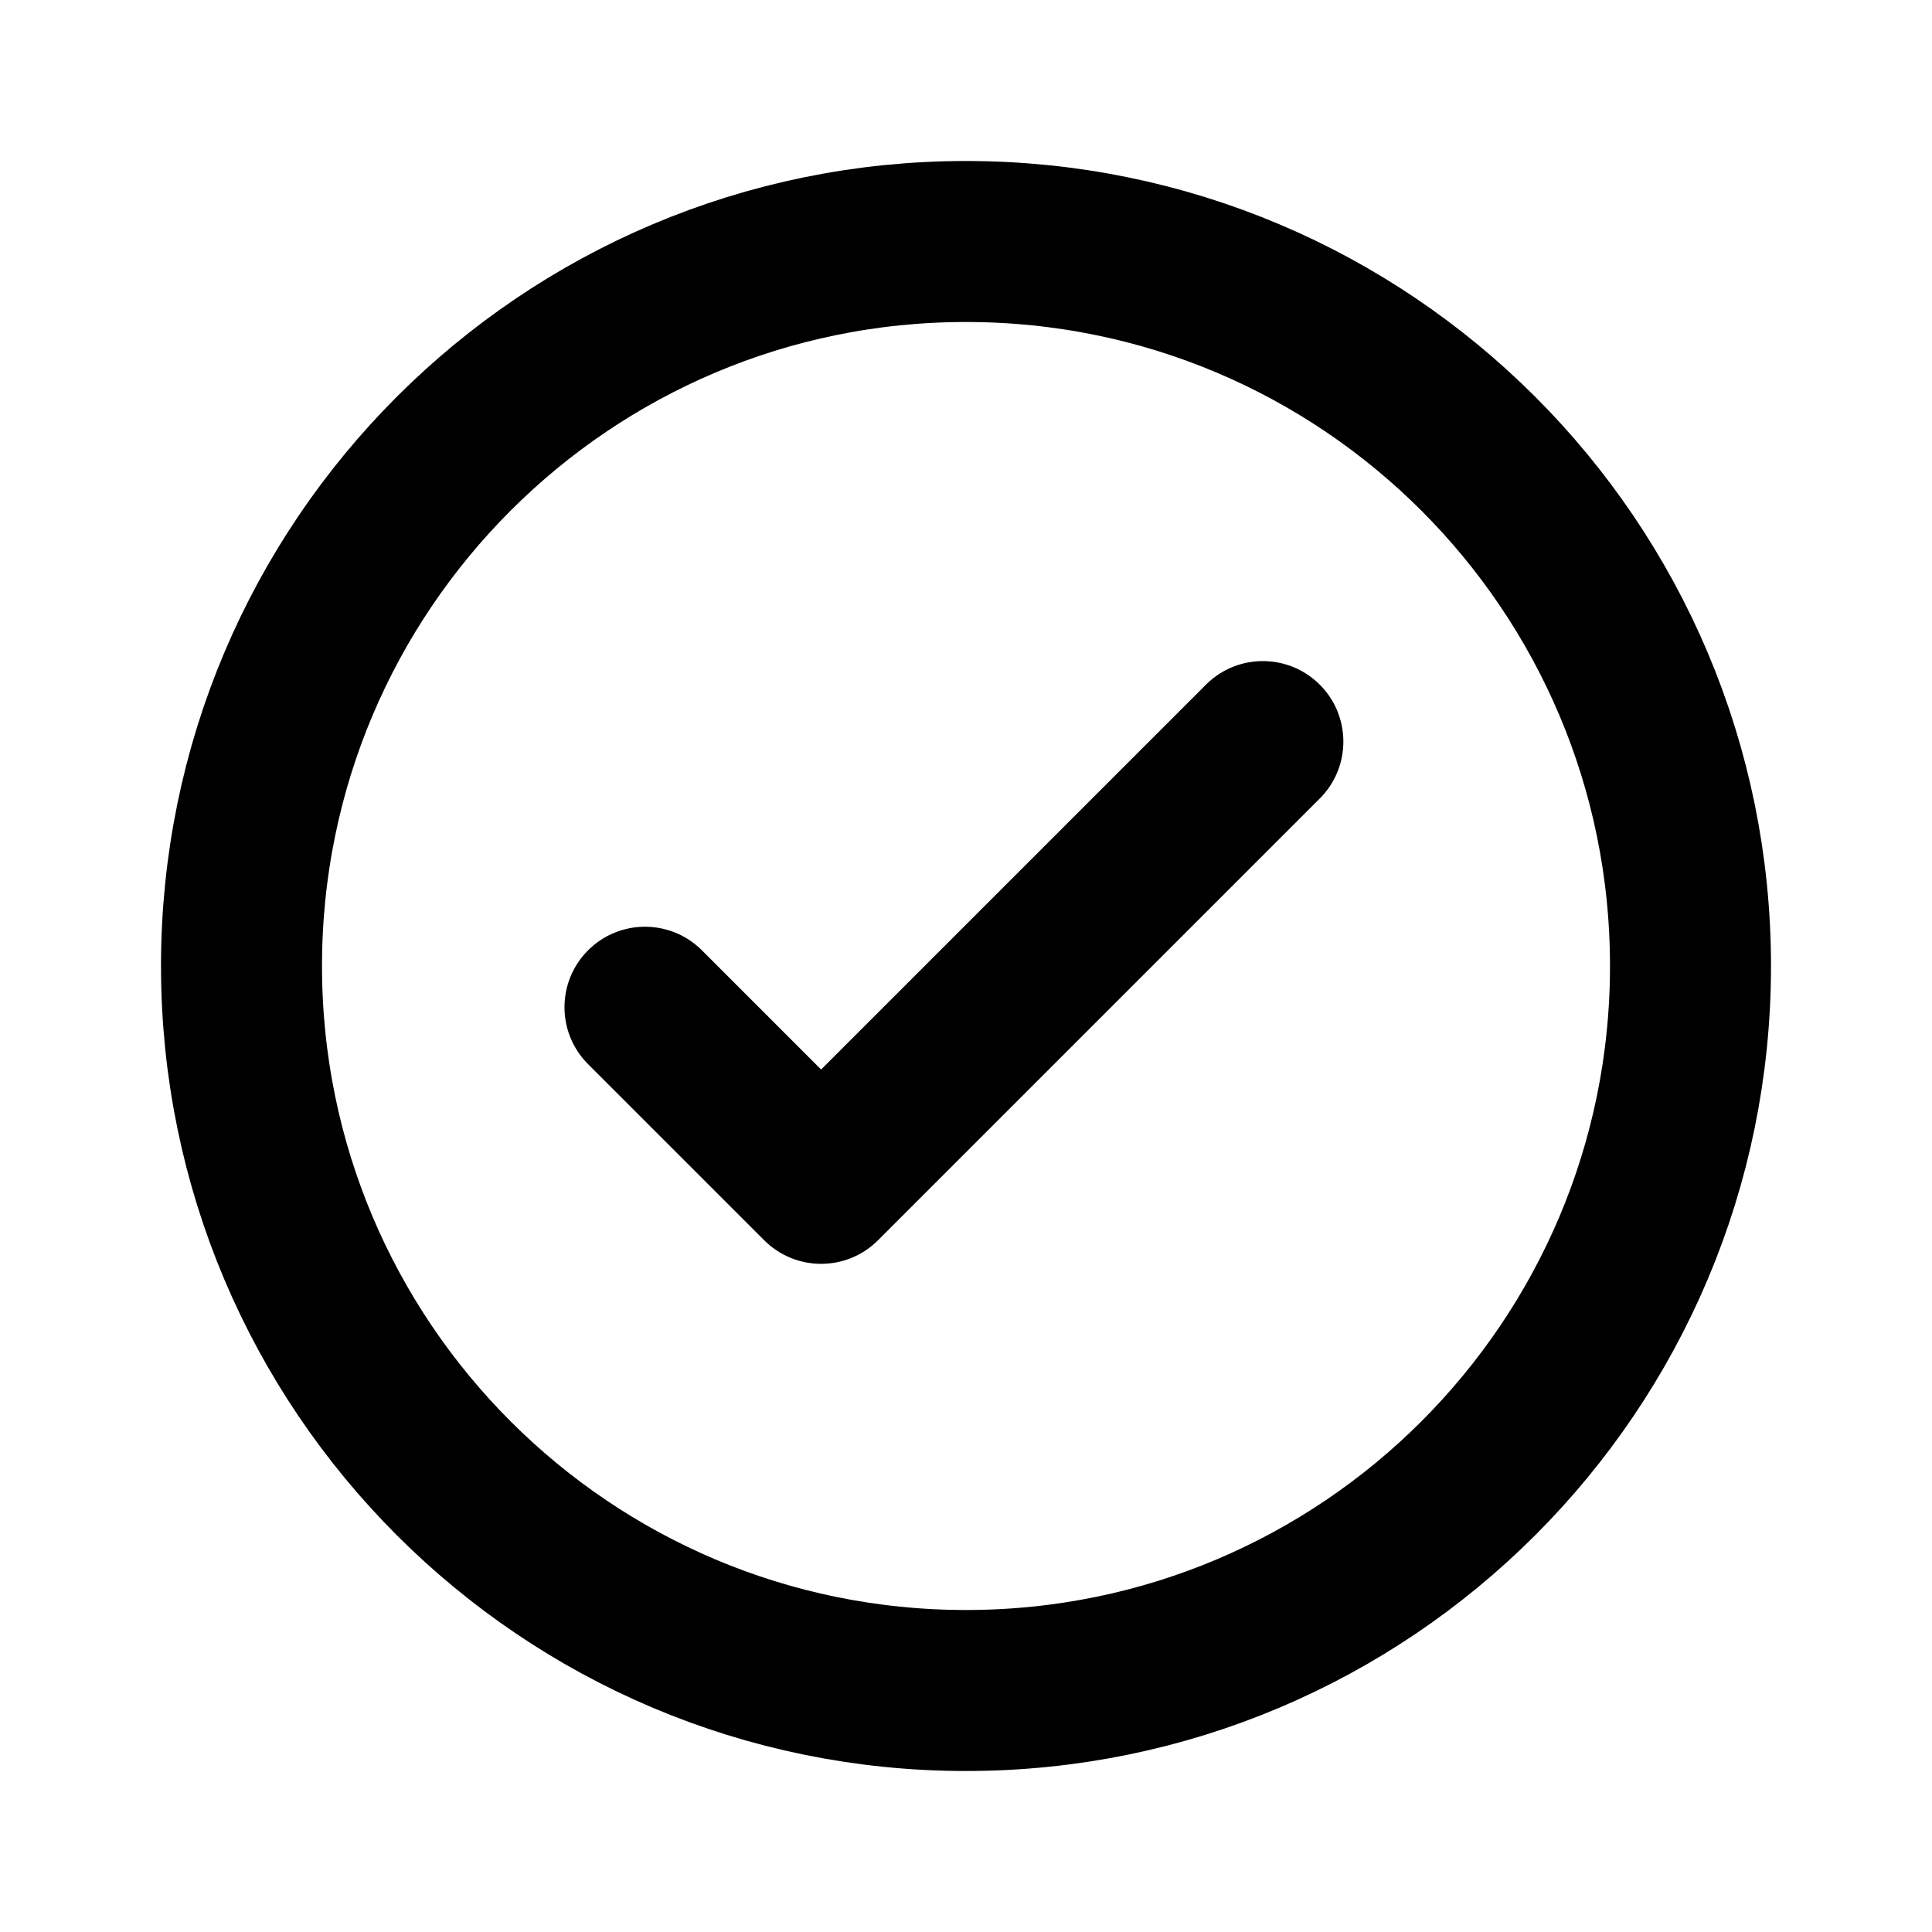
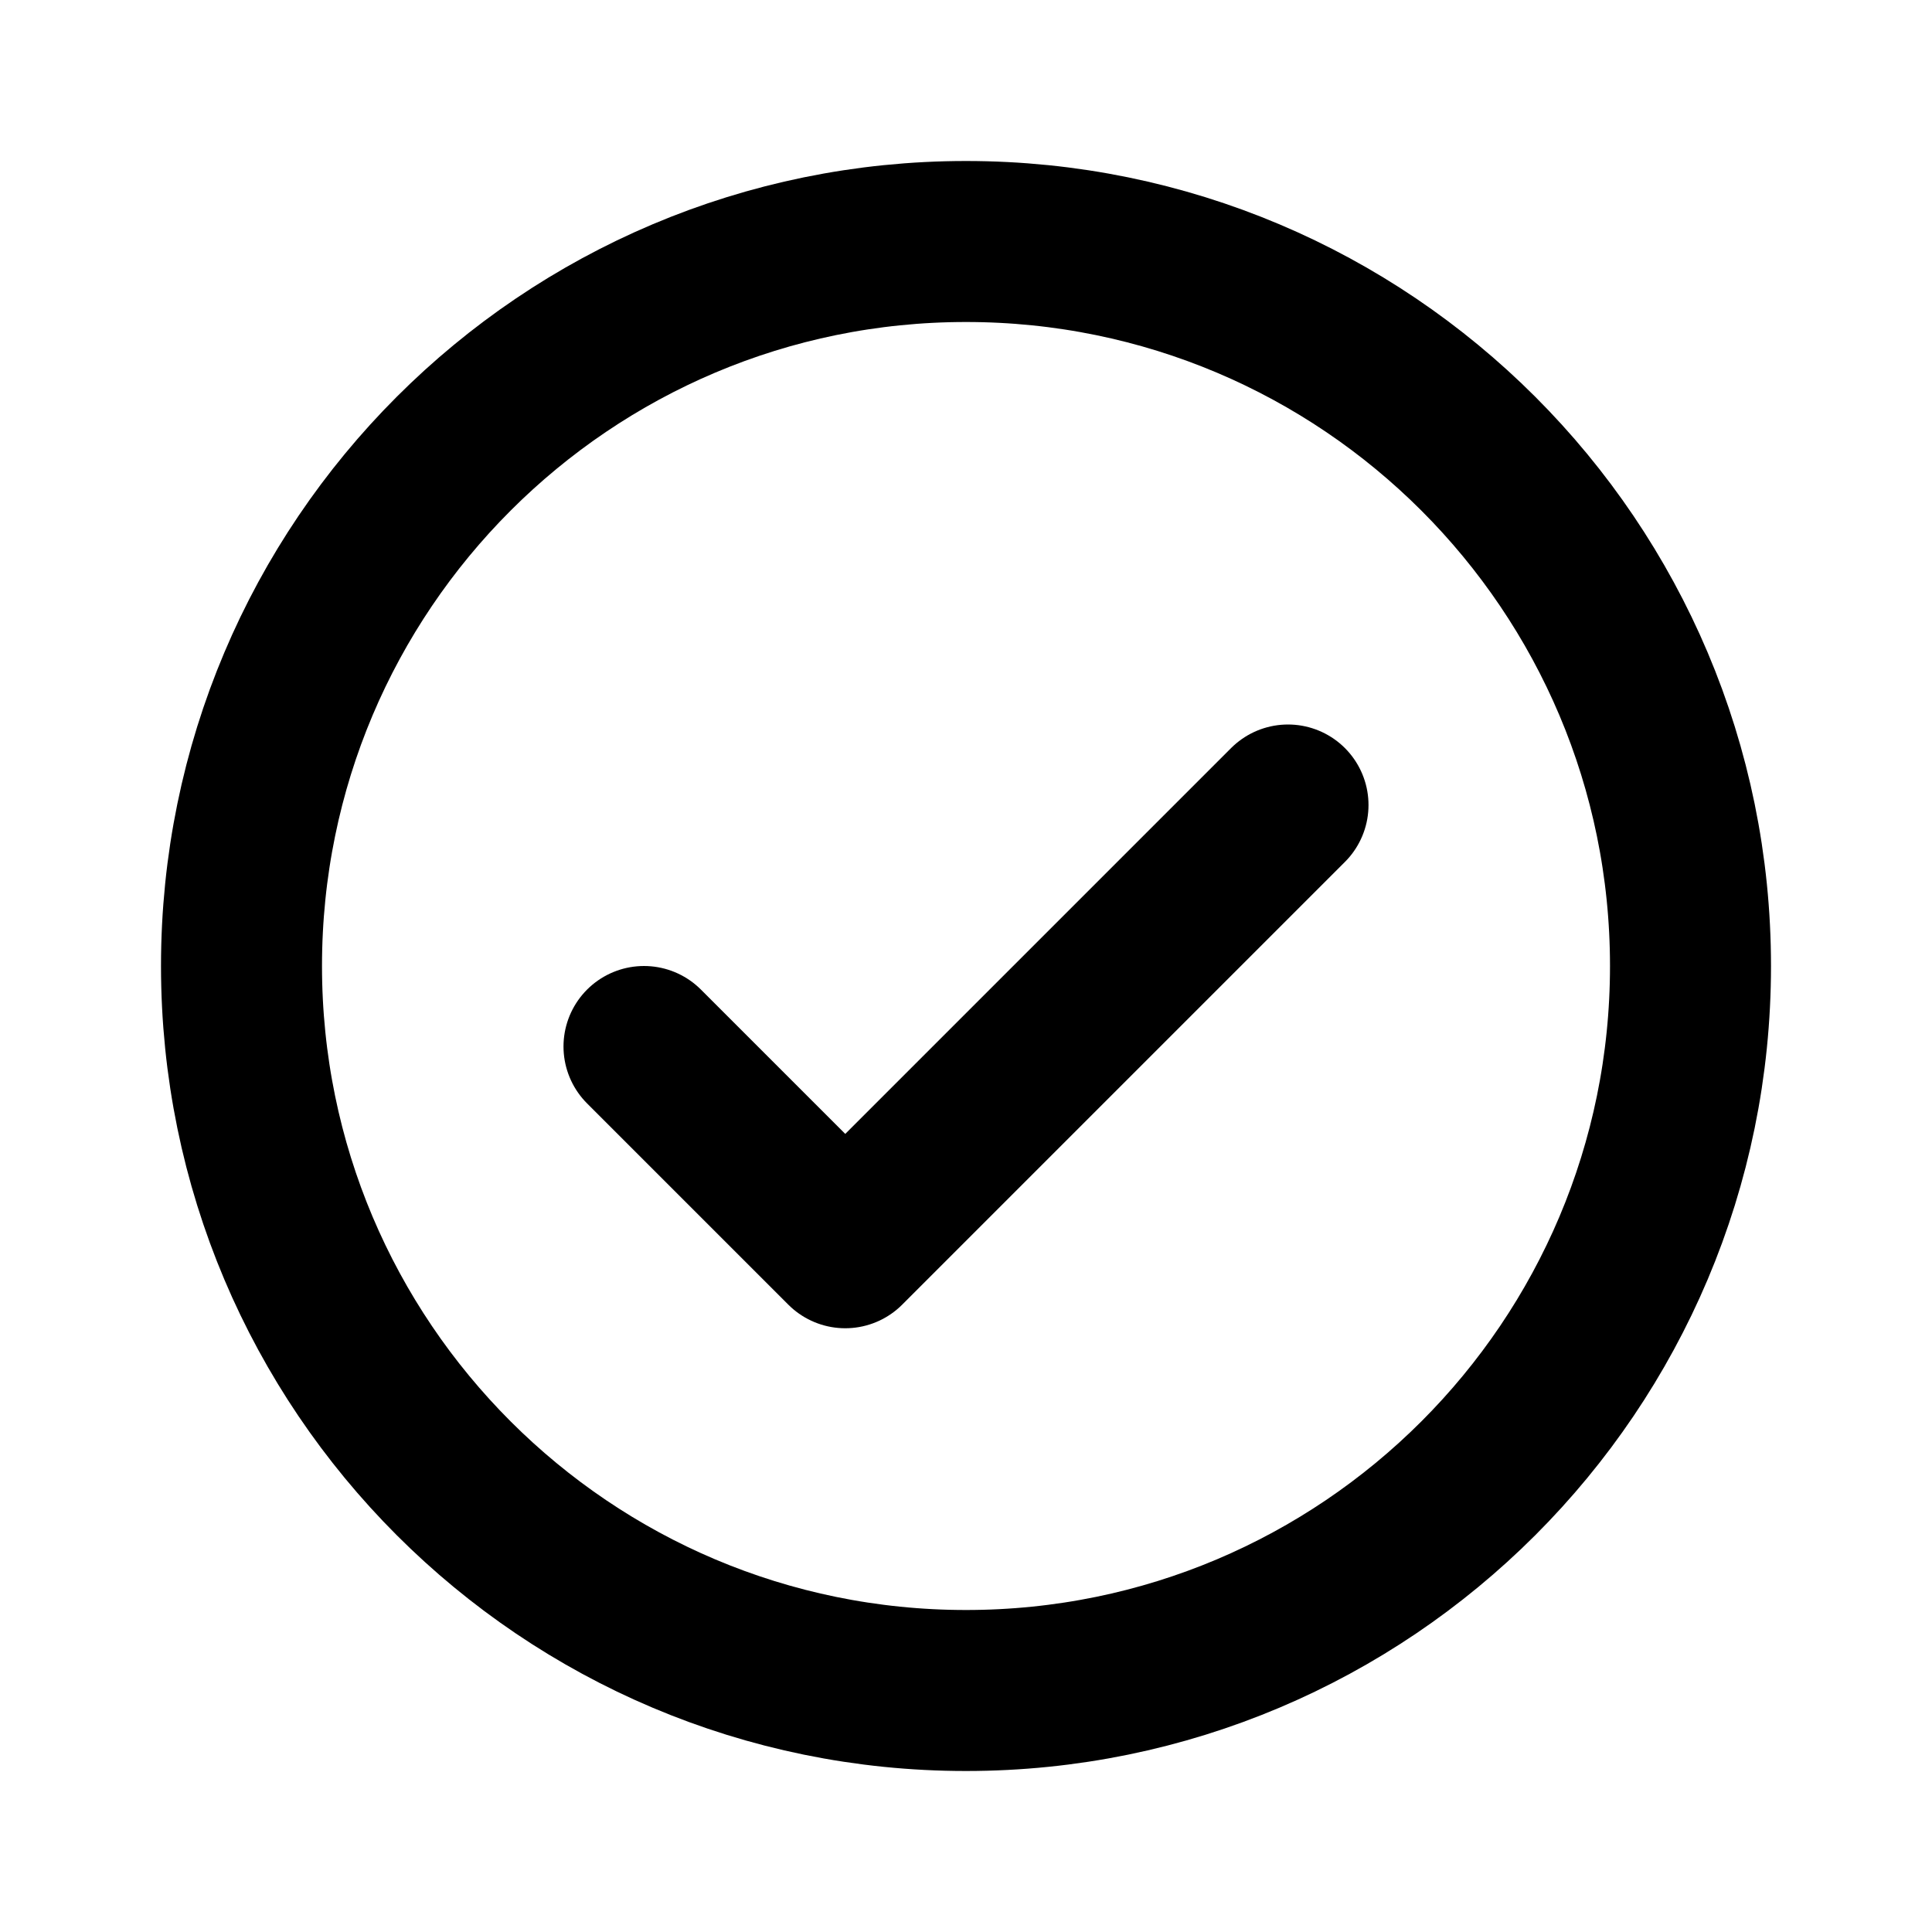
<svg xmlns="http://www.w3.org/2000/svg" fill="none" viewBox="0 0 24 24">
-   <circle cx="12" cy="12" r="9" stroke="currentColor" stroke-width="2" />
-   <path fill="currentColor" d="M8.707 11.793a1 1 0 00-1.414 1.414l1.414-1.414zM10.2 14.7l-.707.707a1 1 0 001.414 0L10.2 14.7zm6.207-4.793a1 1 0 00-1.414-1.414l1.414 1.414zm-9.114 3.3l2.2 2.2 1.414-1.414-2.2-2.2-1.414 1.414zm3.614 2.2l5.5-5.5-1.414-1.414-5.5 5.5 1.414 1.414z" />
+   <g stroke="currentColor" stroke-width="2">
+     <path stroke-linecap="round" stroke-linejoin="round" d="M8 13L10.5 15.5L16 10" />
+     <path d="M21 12C21 16.971 16.971 21 12 21C7.029 21 3 16.971 3 12C3 7.029 7.029 3 12 3C16.971 3 21 7.029 21 12Z" />
+   </g>
</svg>
